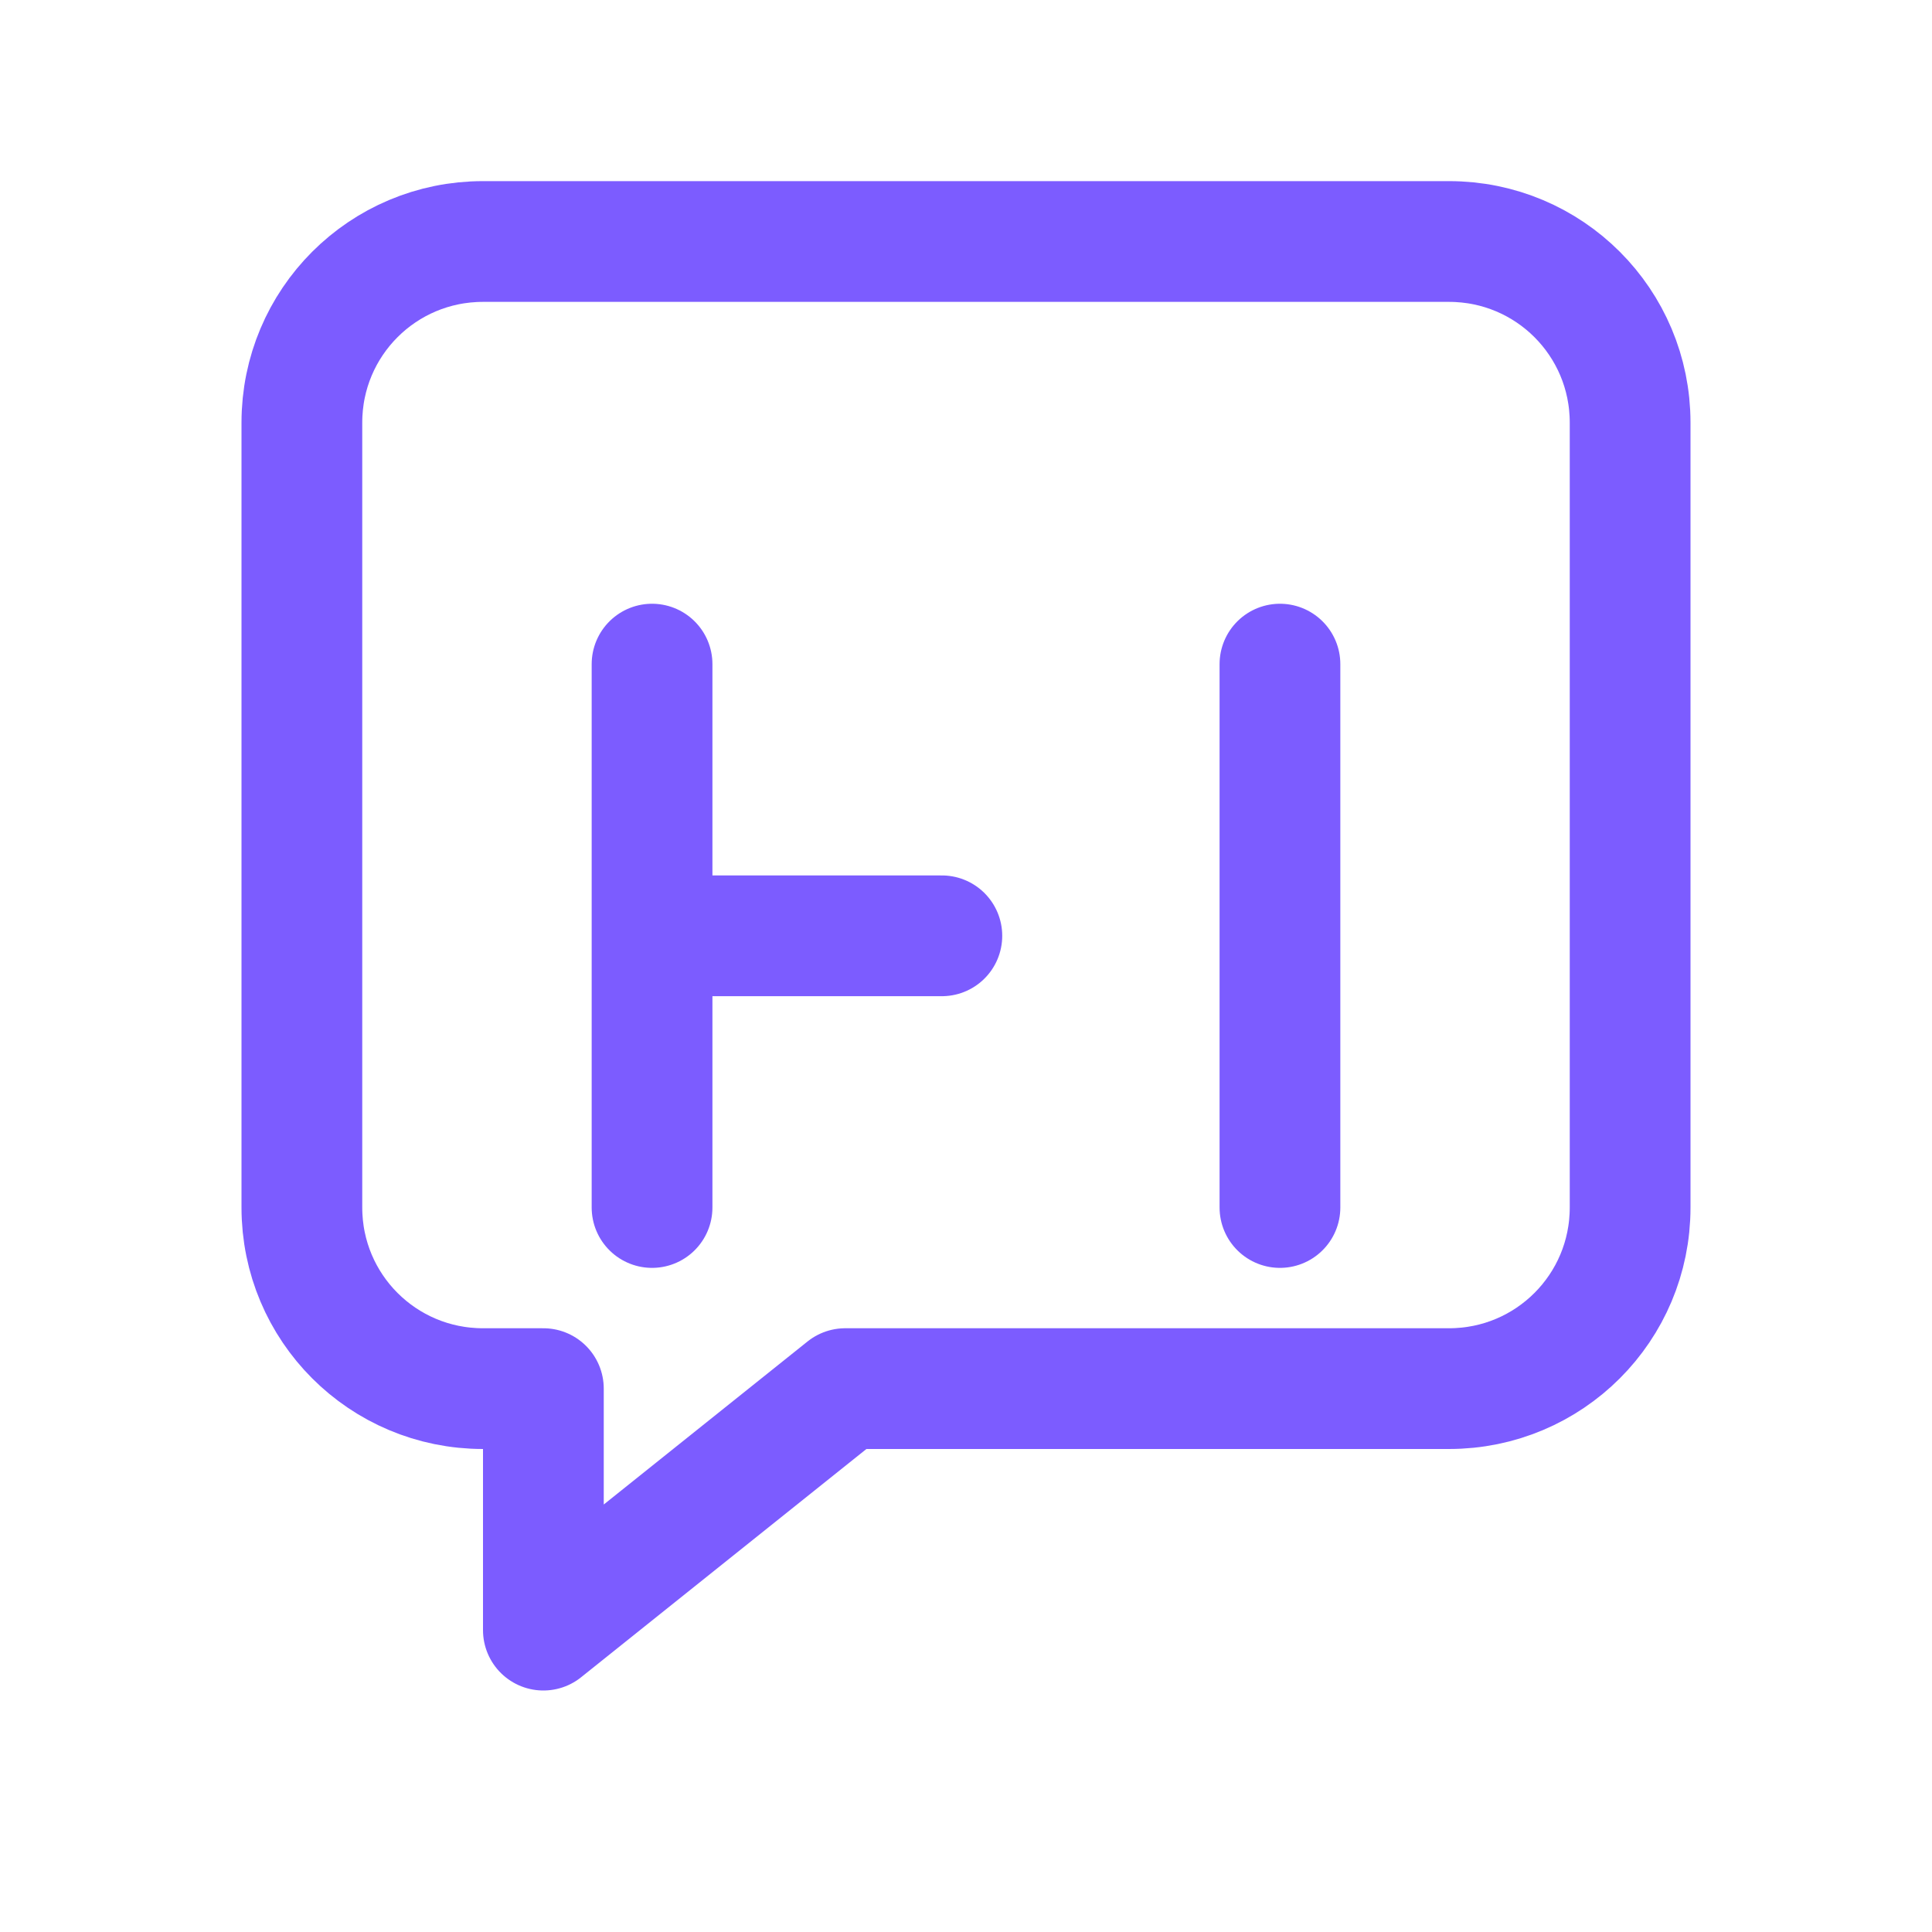
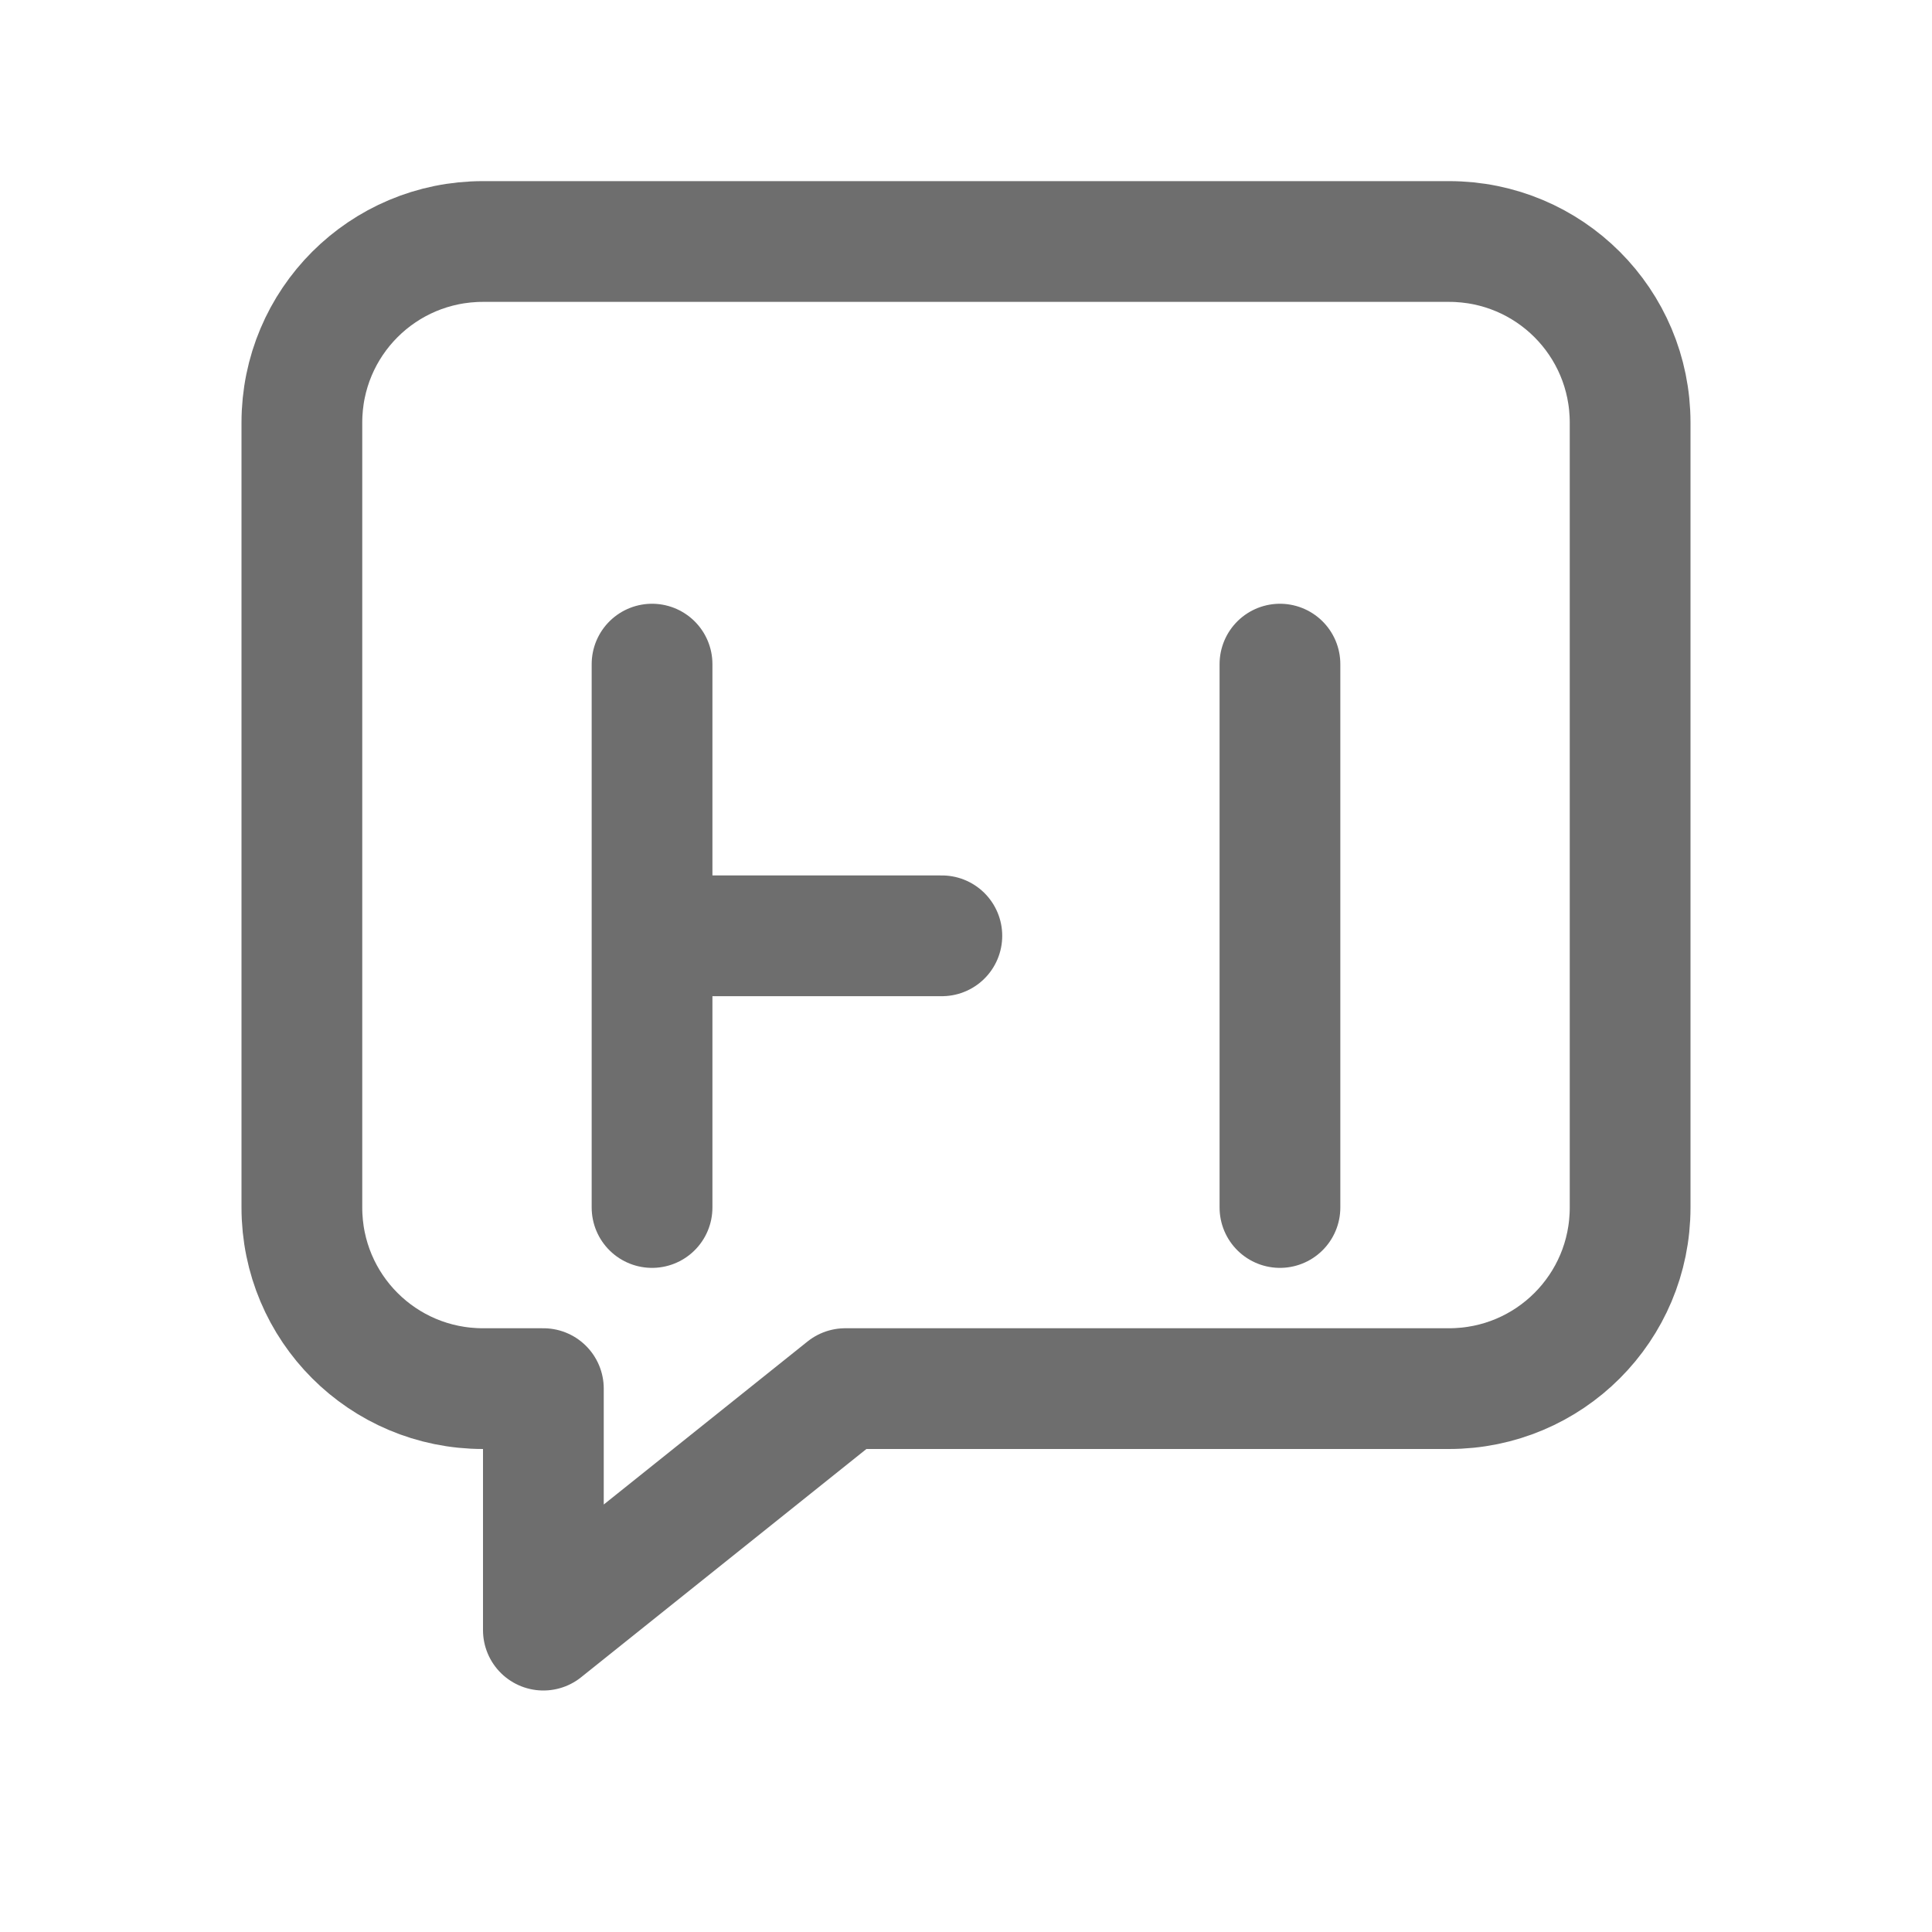
<svg xmlns="http://www.w3.org/2000/svg" width="16" height="16" viewBox="0 0 16 16">
-   <path d="M2.5 3.5C2.5 2.67 3.17 2 4 2h8c.83 0 1.5.67 1.5 1.5v6.5c0 .83-.67 1.5-1.5 1.5H7l-2.5 2v-2H4c-.83 0-1.5-.67-1.5-1.5V3.5z" fill="none" stroke="#7C5CFF" stroke-width="1" stroke-linejoin="round" />
-   <path d="M5.4 5.5v4.5M5.4 7.75h2.4M10.6 5.5v4.5" fill="none" stroke="#7C5CFF" stroke-width="1" stroke-linecap="round" />
+   <path d="M2.5 3.5C2.5 2.67 3.17 2 4 2h8c.83 0 1.5.67 1.5 1.5v6.5c0 .83-.67 1.5-1.5 1.5H7l-2.5 2v-2H4c-.83 0-1.5-.67-1.5-1.5V3.5z" fill="none" stroke="#6E6E6E" stroke-width="1" stroke-linejoin="round" />
+   <path d="M5.4 5.5v4.5M5.4 7.75h2.4M10.6 5.5v4.5" fill="none" stroke="#6E6E6E" stroke-width="1" stroke-linecap="round" />
</svg>
